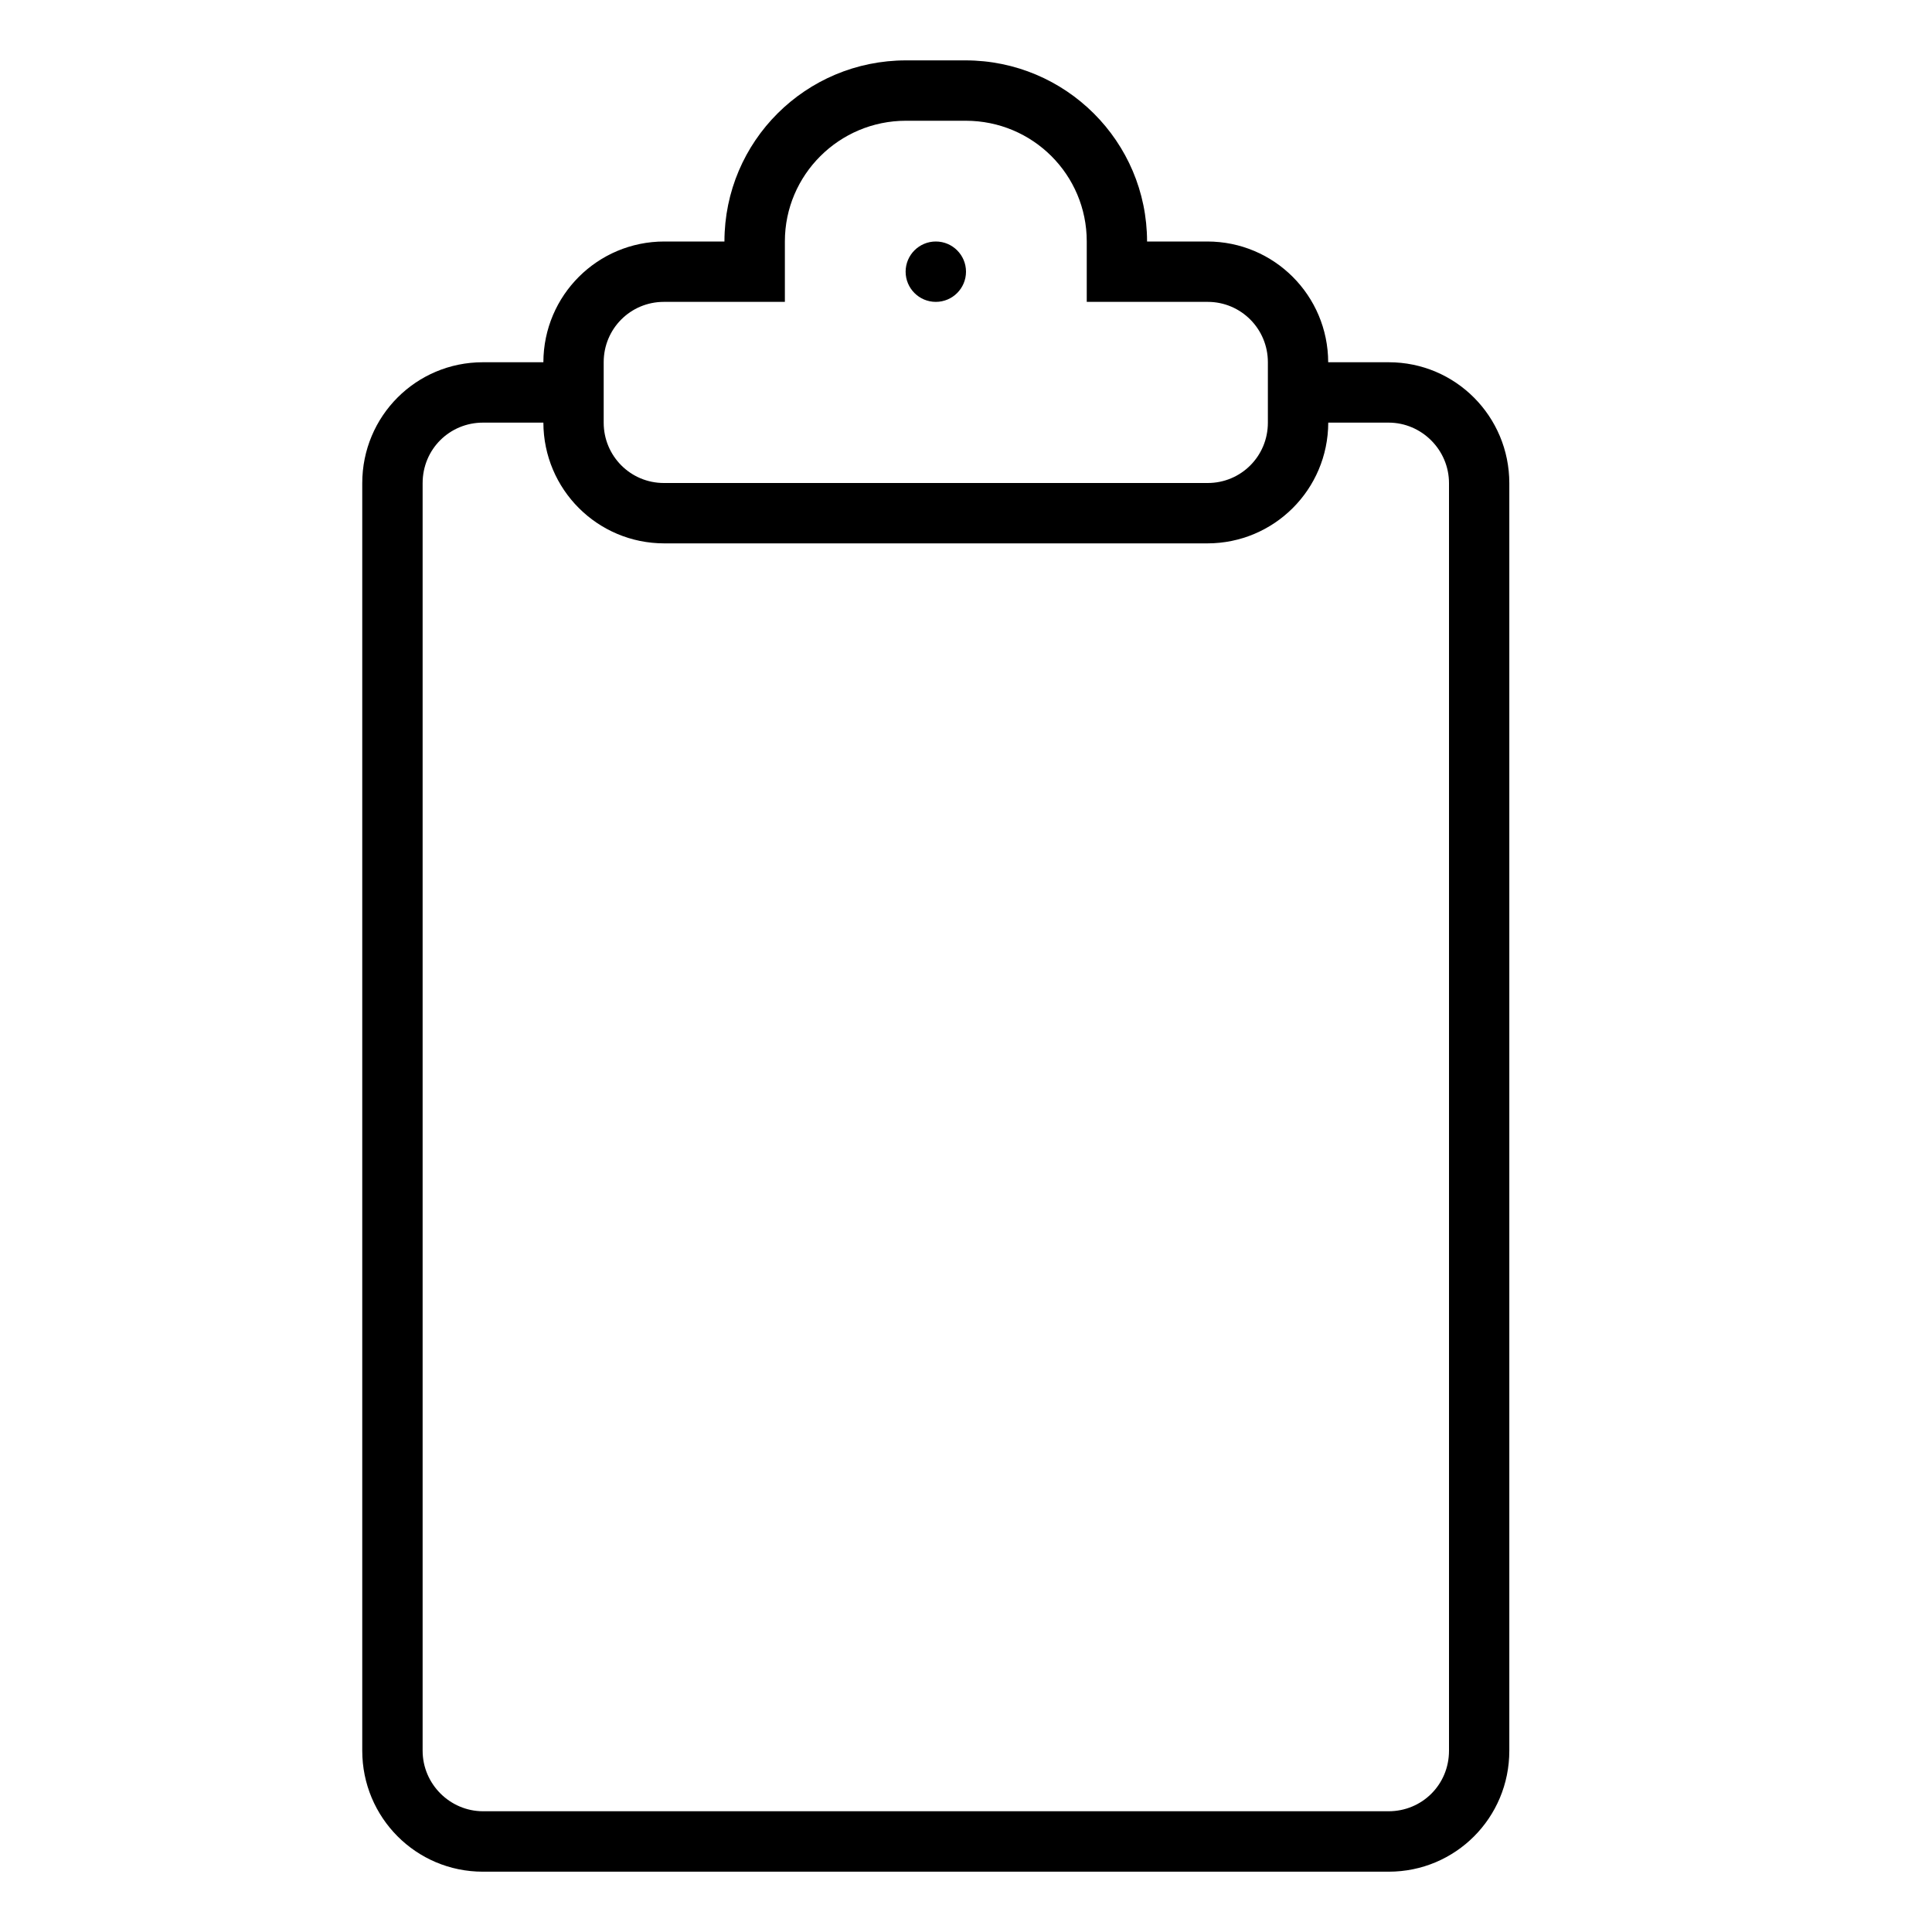
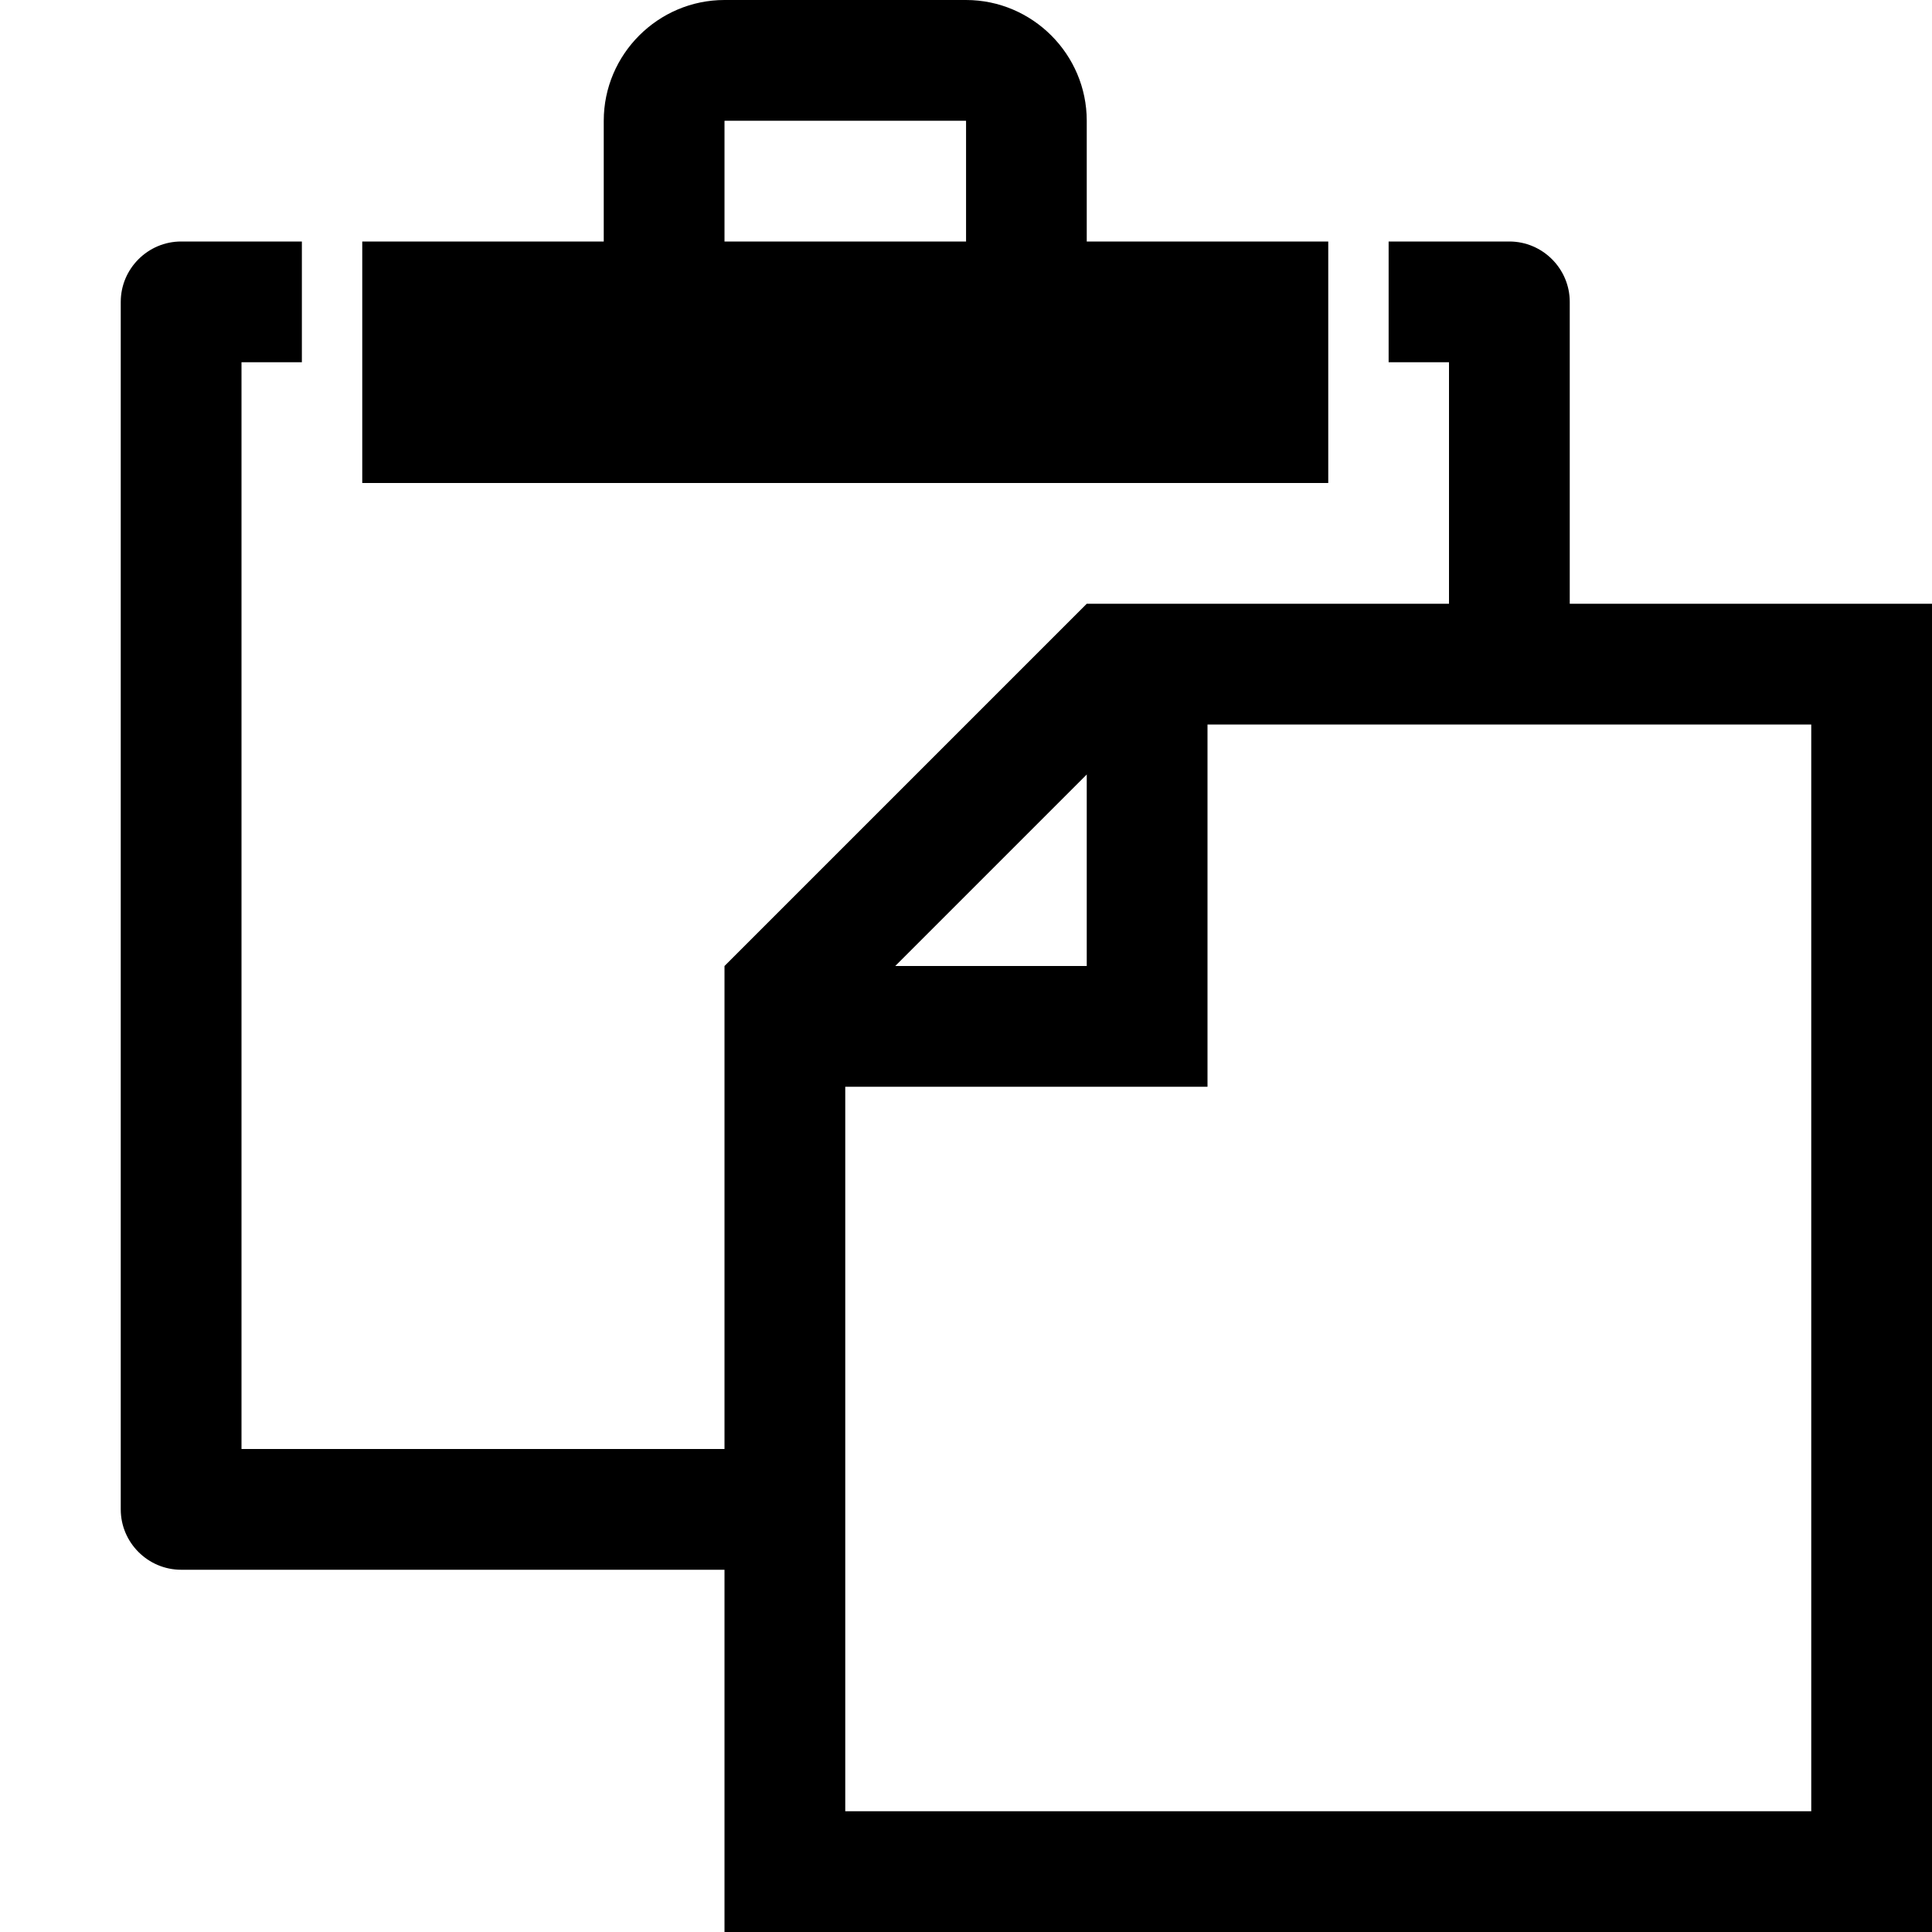
<svg xmlns="http://www.w3.org/2000/svg" version="1.1" width="32" height="32" viewBox="0 0 32 32">
-   <path d="M13 5v-1.002c0-1.1 0.898-1.998 2.005-1.998h0.99c1.111 0 2.005 0.895 2.005 1.998v1.002h2.004c0.551 0 0.996 0.447 0.996 0.999v1.002c0 0.556-0.446 0.999-0.996 0.999h-9.009c-0.551 0-0.996-0.447-0.996-0.999v-1.002c0-0.556 0.446-0.999 0.996-0.999h2.004zM12 4h-0.997c-1.104 0-2 0.891-2.003 2h-1.003c-1.103 0-1.997 0.89-1.997 2.004v20.993c0 1.107 0.891 2.004 1.997 2.004h15.005c1.103 0 1.997-0.89 1.997-2.004v-20.993c0-1.107-0.891-2.004-1.997-2.004h-1.003c-0.003-1.105-0.895-2-2.003-2h-0.997c-0.001-1.657-1.35-3-3.009-3h-0.982c-1.661 0-3.008 1.338-3.009 3v0 0zM22 7h1c0.545 0 1 0.449 1 1.003v20.994c0 0.564-0.448 1.003-1 1.003h-15c-0.545 0-1-0.449-1-1.003v-20.994c0-0.564 0.448-1.003 1-1.003h1c0.003 1.105 0.895 2 2.003 2h8.994c1.104 0 2-0.891 2.003-2v0 0zM15.5 5c0.276 0 0.5-0.224 0.5-0.5s-0.224-0.5-0.5-0.5c-0.276 0-0.5 0.224-0.5 0.5s0.224 0.5 0.5 0.5v0z" />
+   <path d="M22 4h-4v-2c0-1.1-0.9-2-2-2h-4c-1.1 0-2 0.9-2 2v2h-4v4h16v-4zM16 4h-4v-1.996c0.001-0.001 0.002-0.002 0.004-0.004h3.993c0.001 0.001 0.003 0.002 0.004 0.004v1.996zM26 10v-5c0-0.55-0.45-1-1-1h-2v2h1v4h-6l-6 6v8h-8v-18h1v-2h-2c-0.55 0-1 0.45-1 1v20c0 0.55 0.45 1 1 1h9v6h20v-22h-6zM18 12.828v3.172h-3.172l3.172-3.172zM30 30h-16v-12h6v-6h10v18z" />
</svg>
